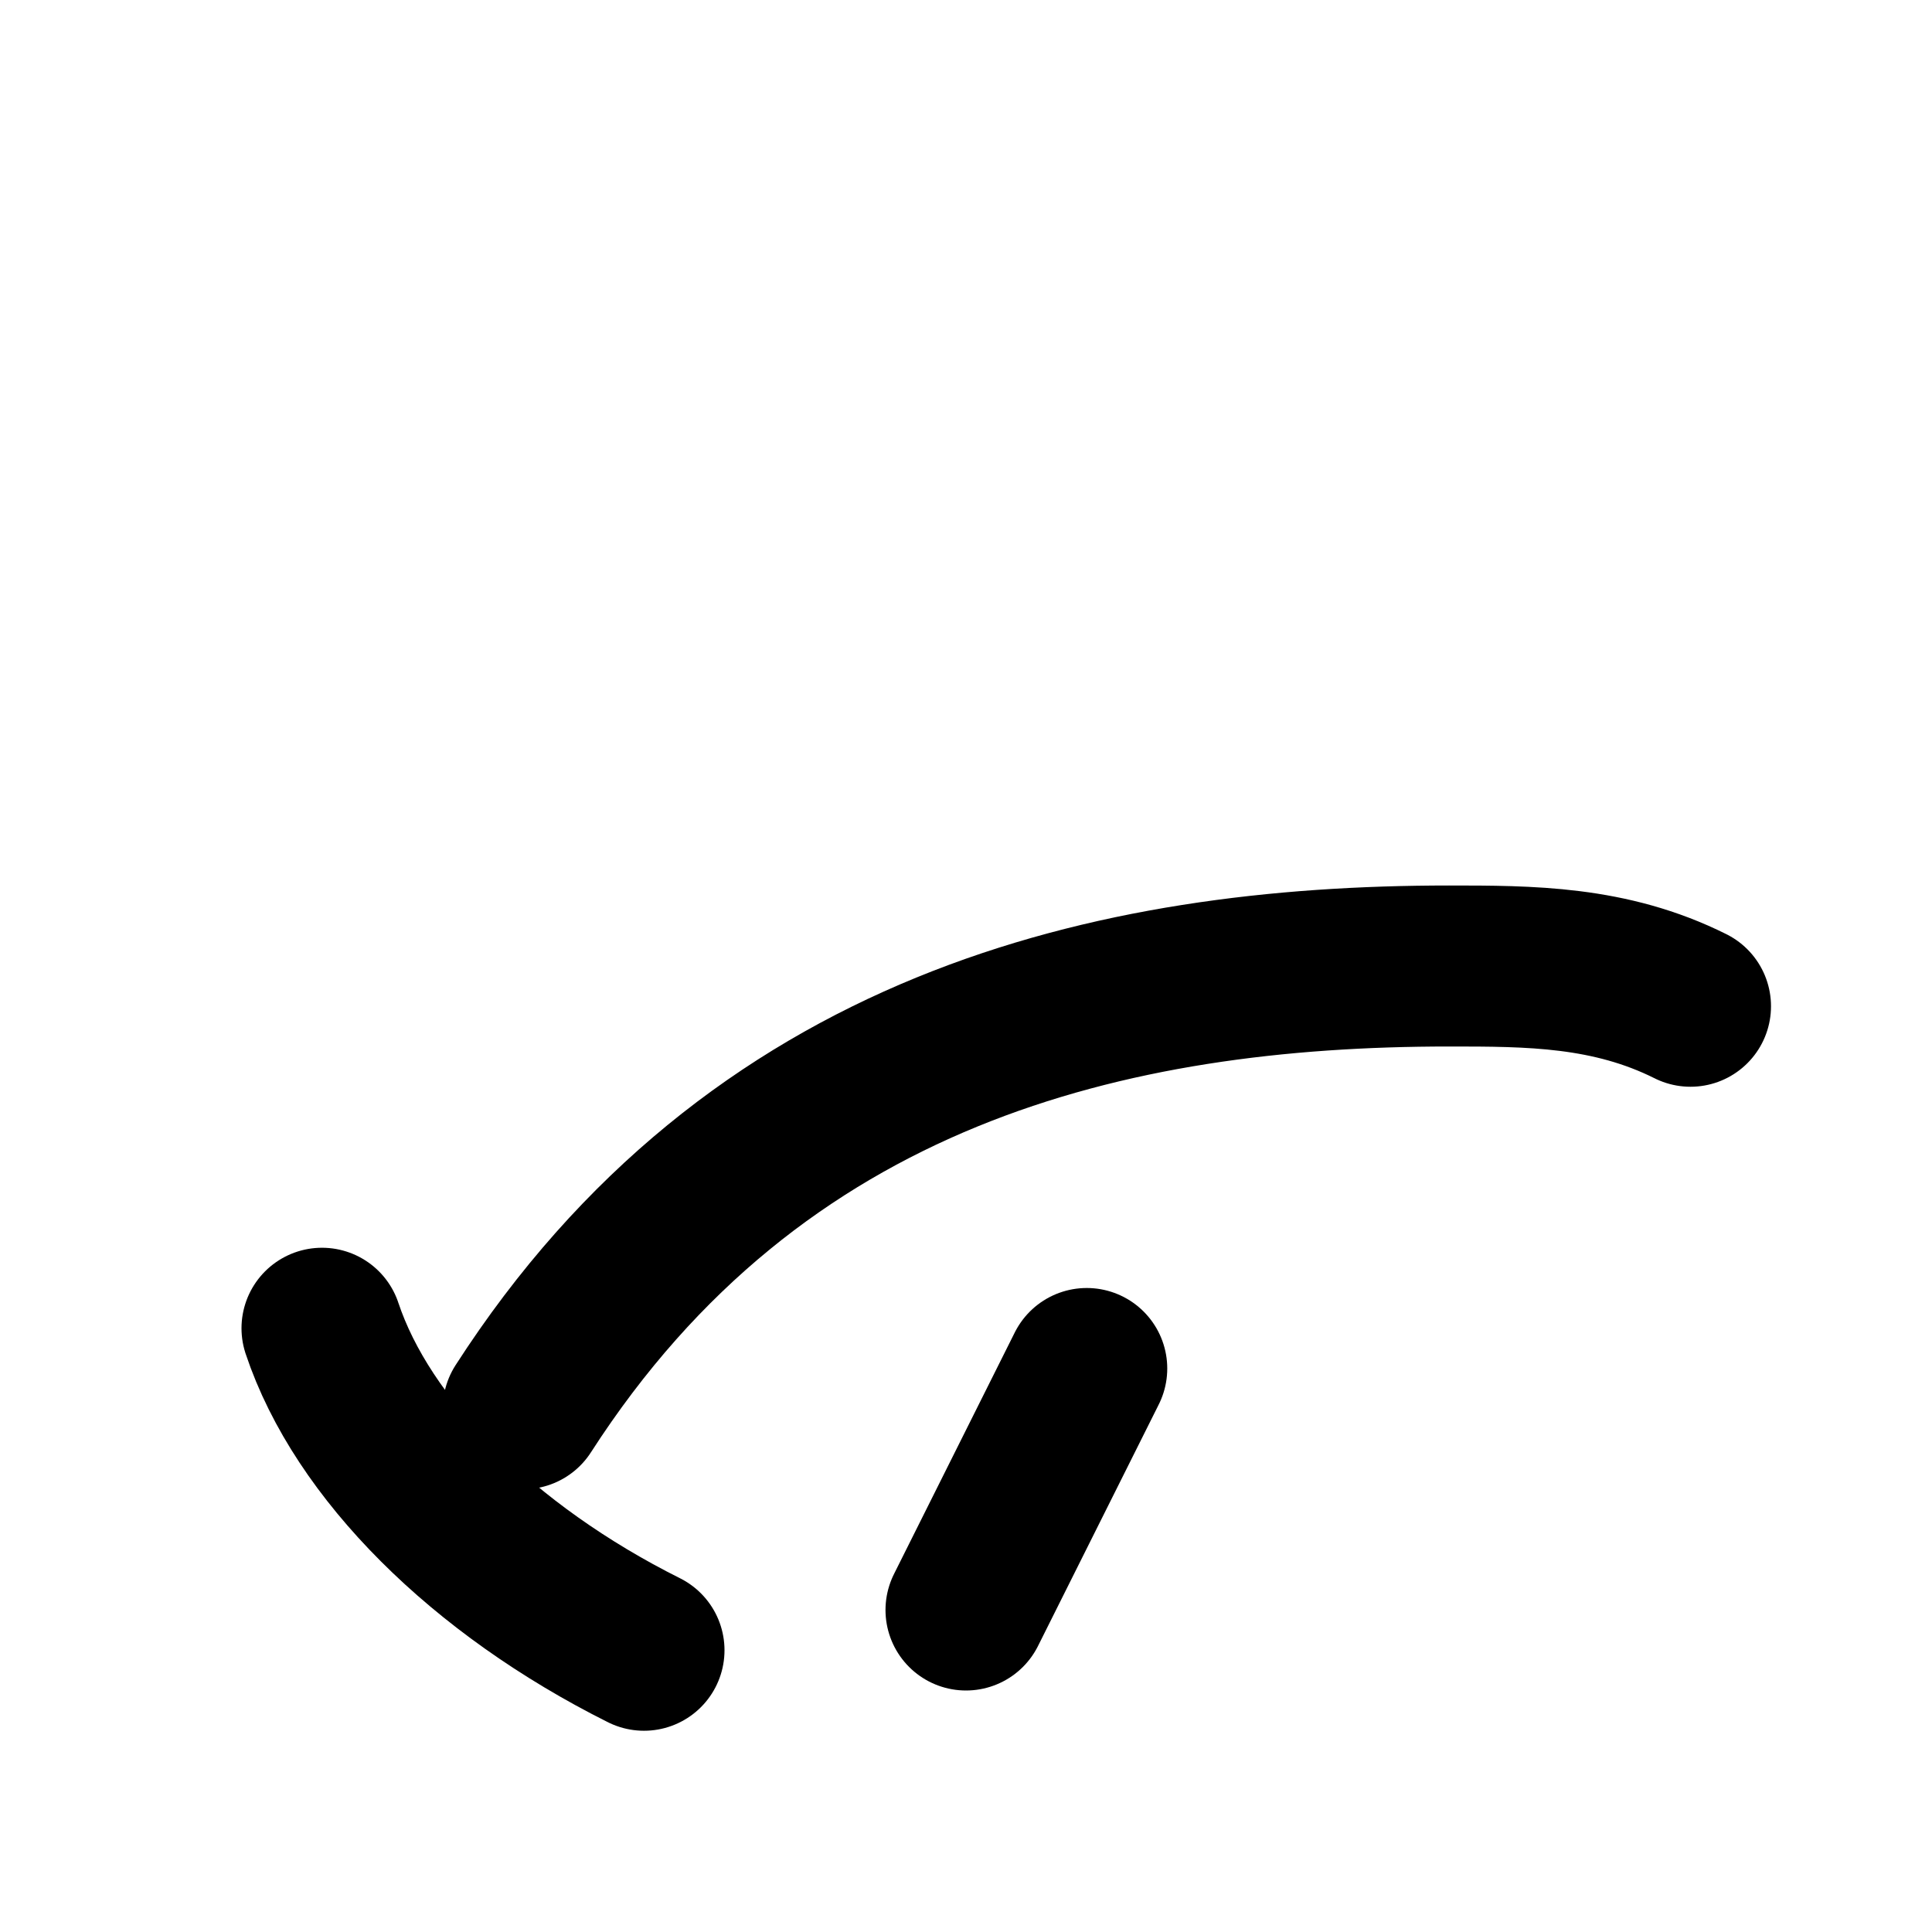
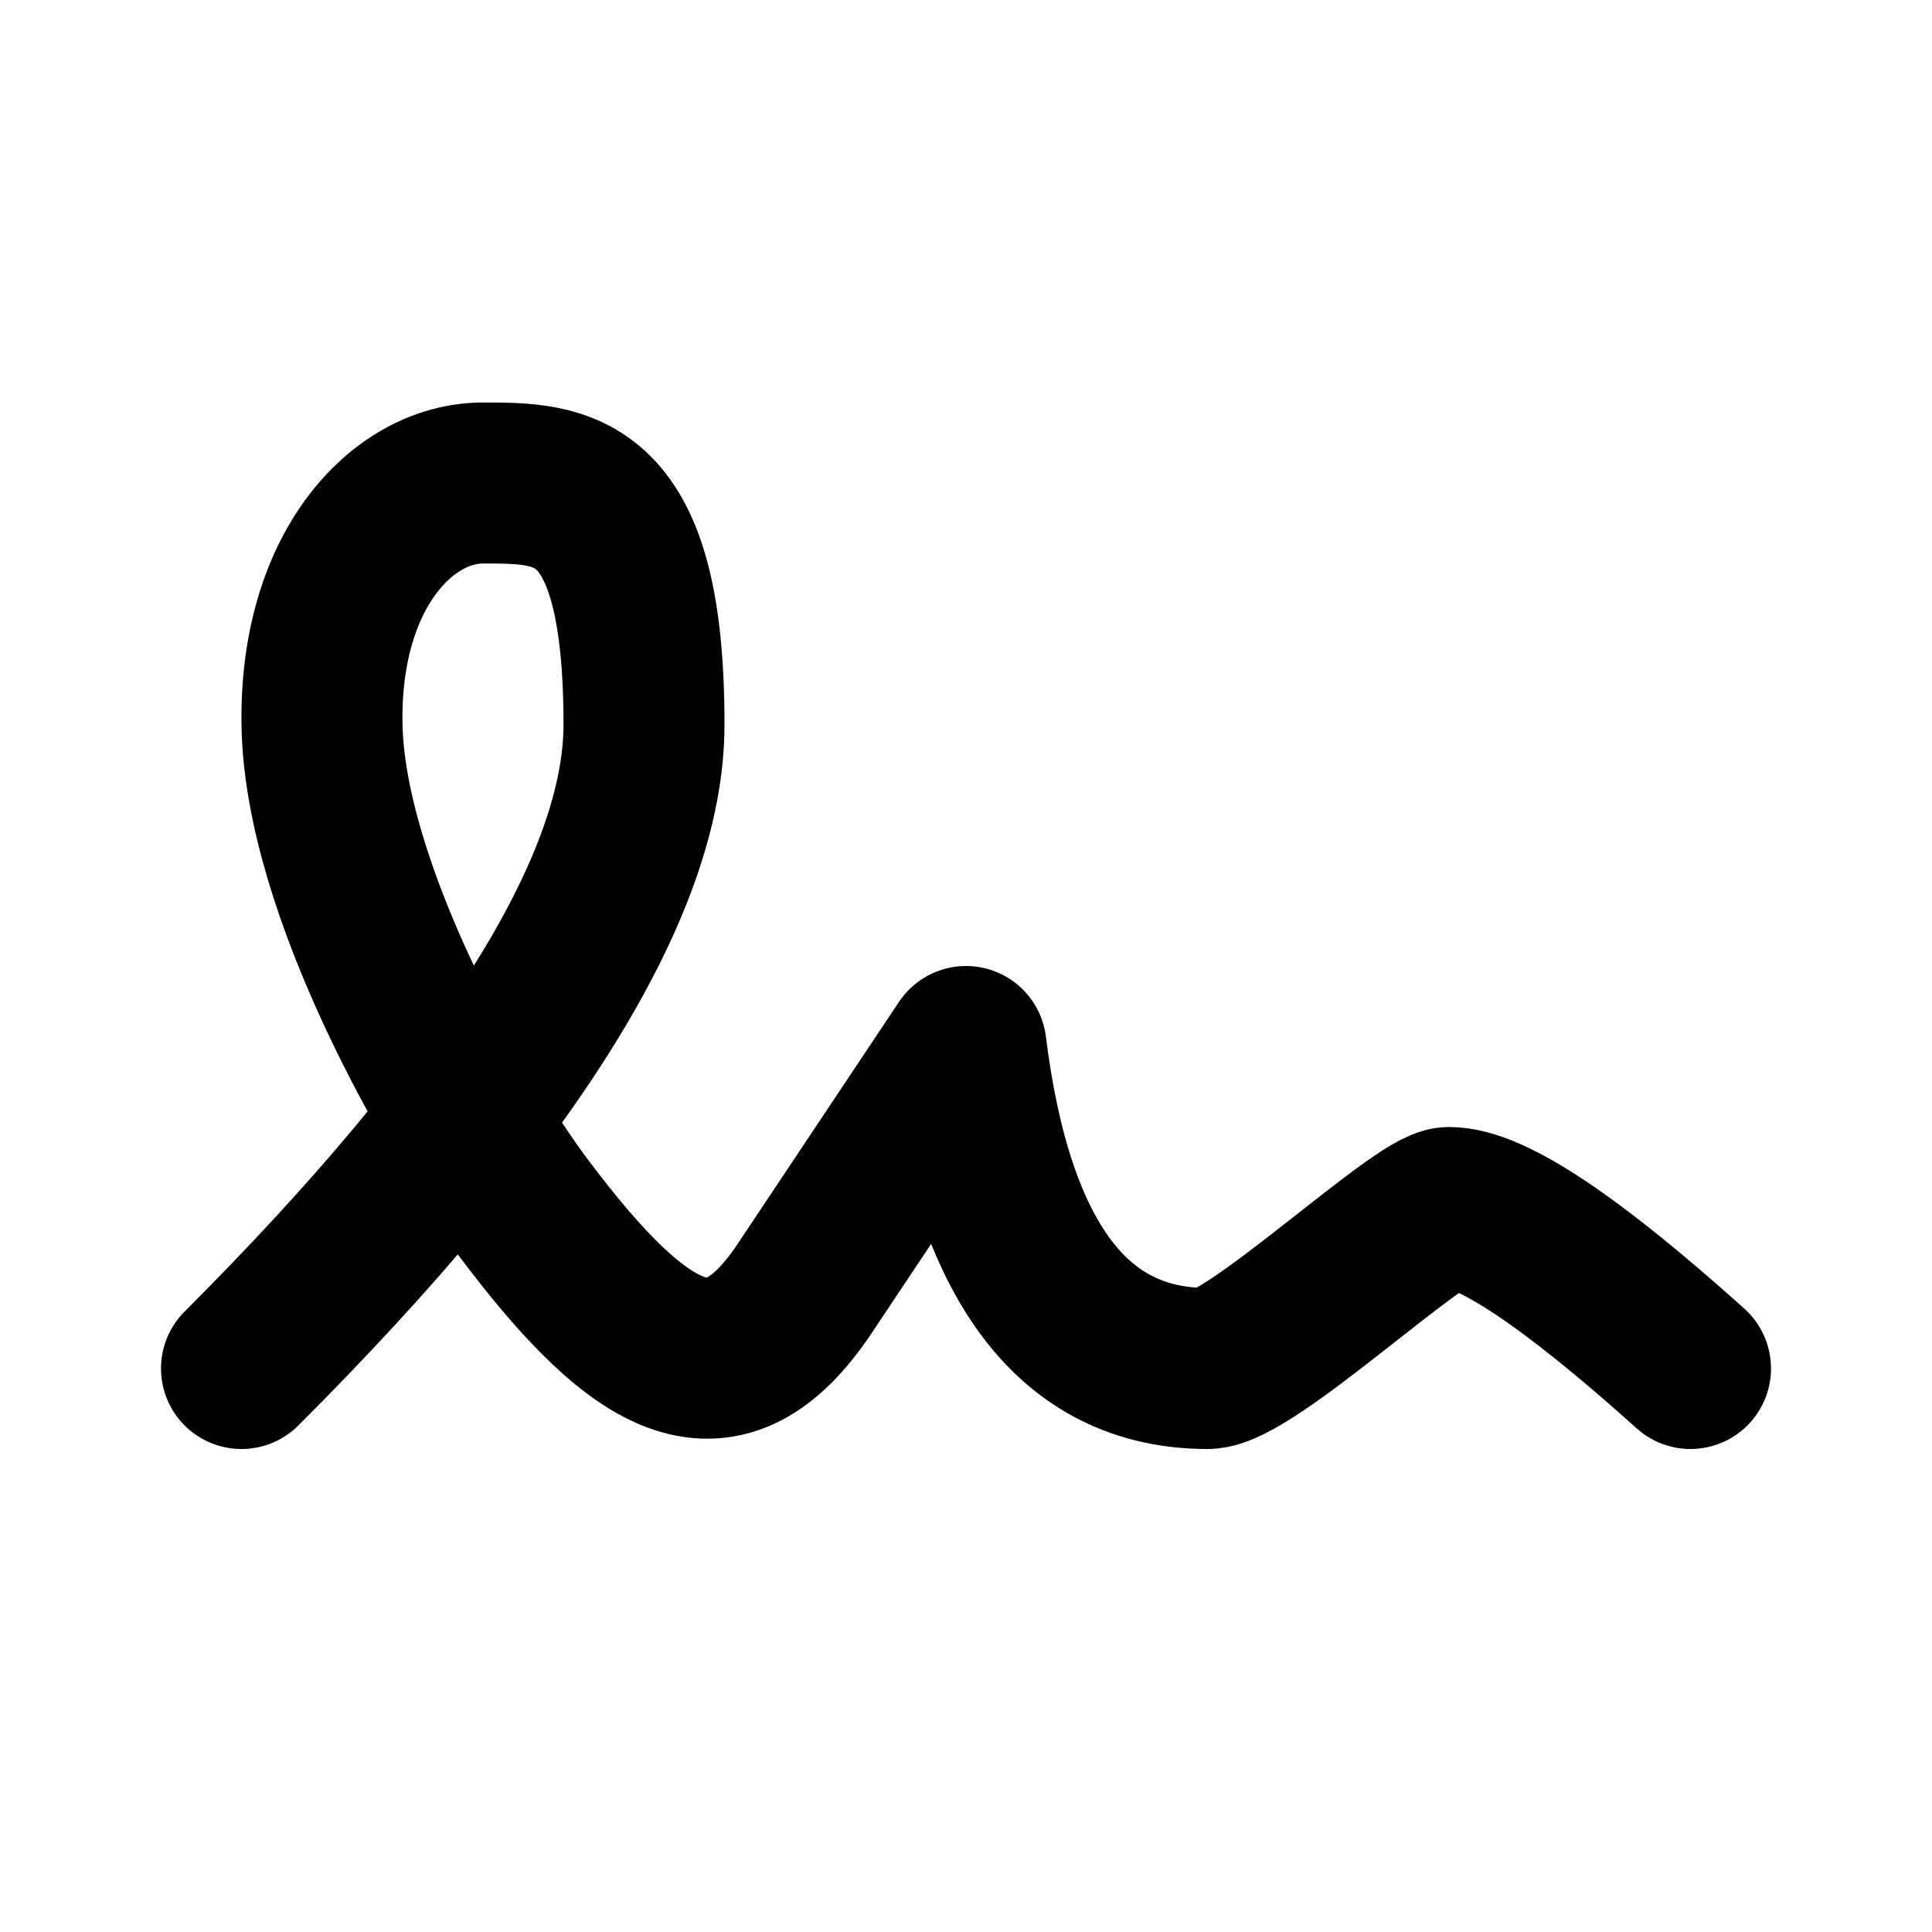
- <svg xmlns="http://www.w3.org/2000/svg" width="24" height="24" viewBox="0 0 24 24" fill="none" stroke="currentColor" stroke-width="2" stroke-linecap="round" stroke-linejoin="round" class="icon icon-tabler icons-tabler-outline icon-tabler-quill">
+ <svg xmlns="http://www.w3.org/2000/svg" width="24" height="24" viewBox="0 0 24 24" fill="none" stroke="currentColor" stroke-width="2" stroke-linecap="round" stroke-linejoin="round" class="icon icon-tabler icons-tabler-outline icon-tabler-signature">
  <path stroke="none" d="M0 0h24v24H0z" fill="none" />
-   <path d="M6.5 17.5c2.886 -4.482 7.312 -5.5 11.5 -5.5c1 0 2 0 3 .5" />
-   <path d="M4 16.5c.5 1.5 2 3 4 4" />
-   <path d="M12 20l1.5 -3" />
+   <path d="M3 17c3.333 -3.333 5 -6 5 -8c0 -3 -1 -3 -2 -3s-2.032 1.085 -2 3c.034 2.048 1.658 4.877 2.5 6c1.5 2 2.5 2.5 3.5 1l2 -3c.333 2.667 1.333 4 3 4c.53 0 2.639 -2 3 -2c.517 0 1.517 .667 3 2" />
</svg>
